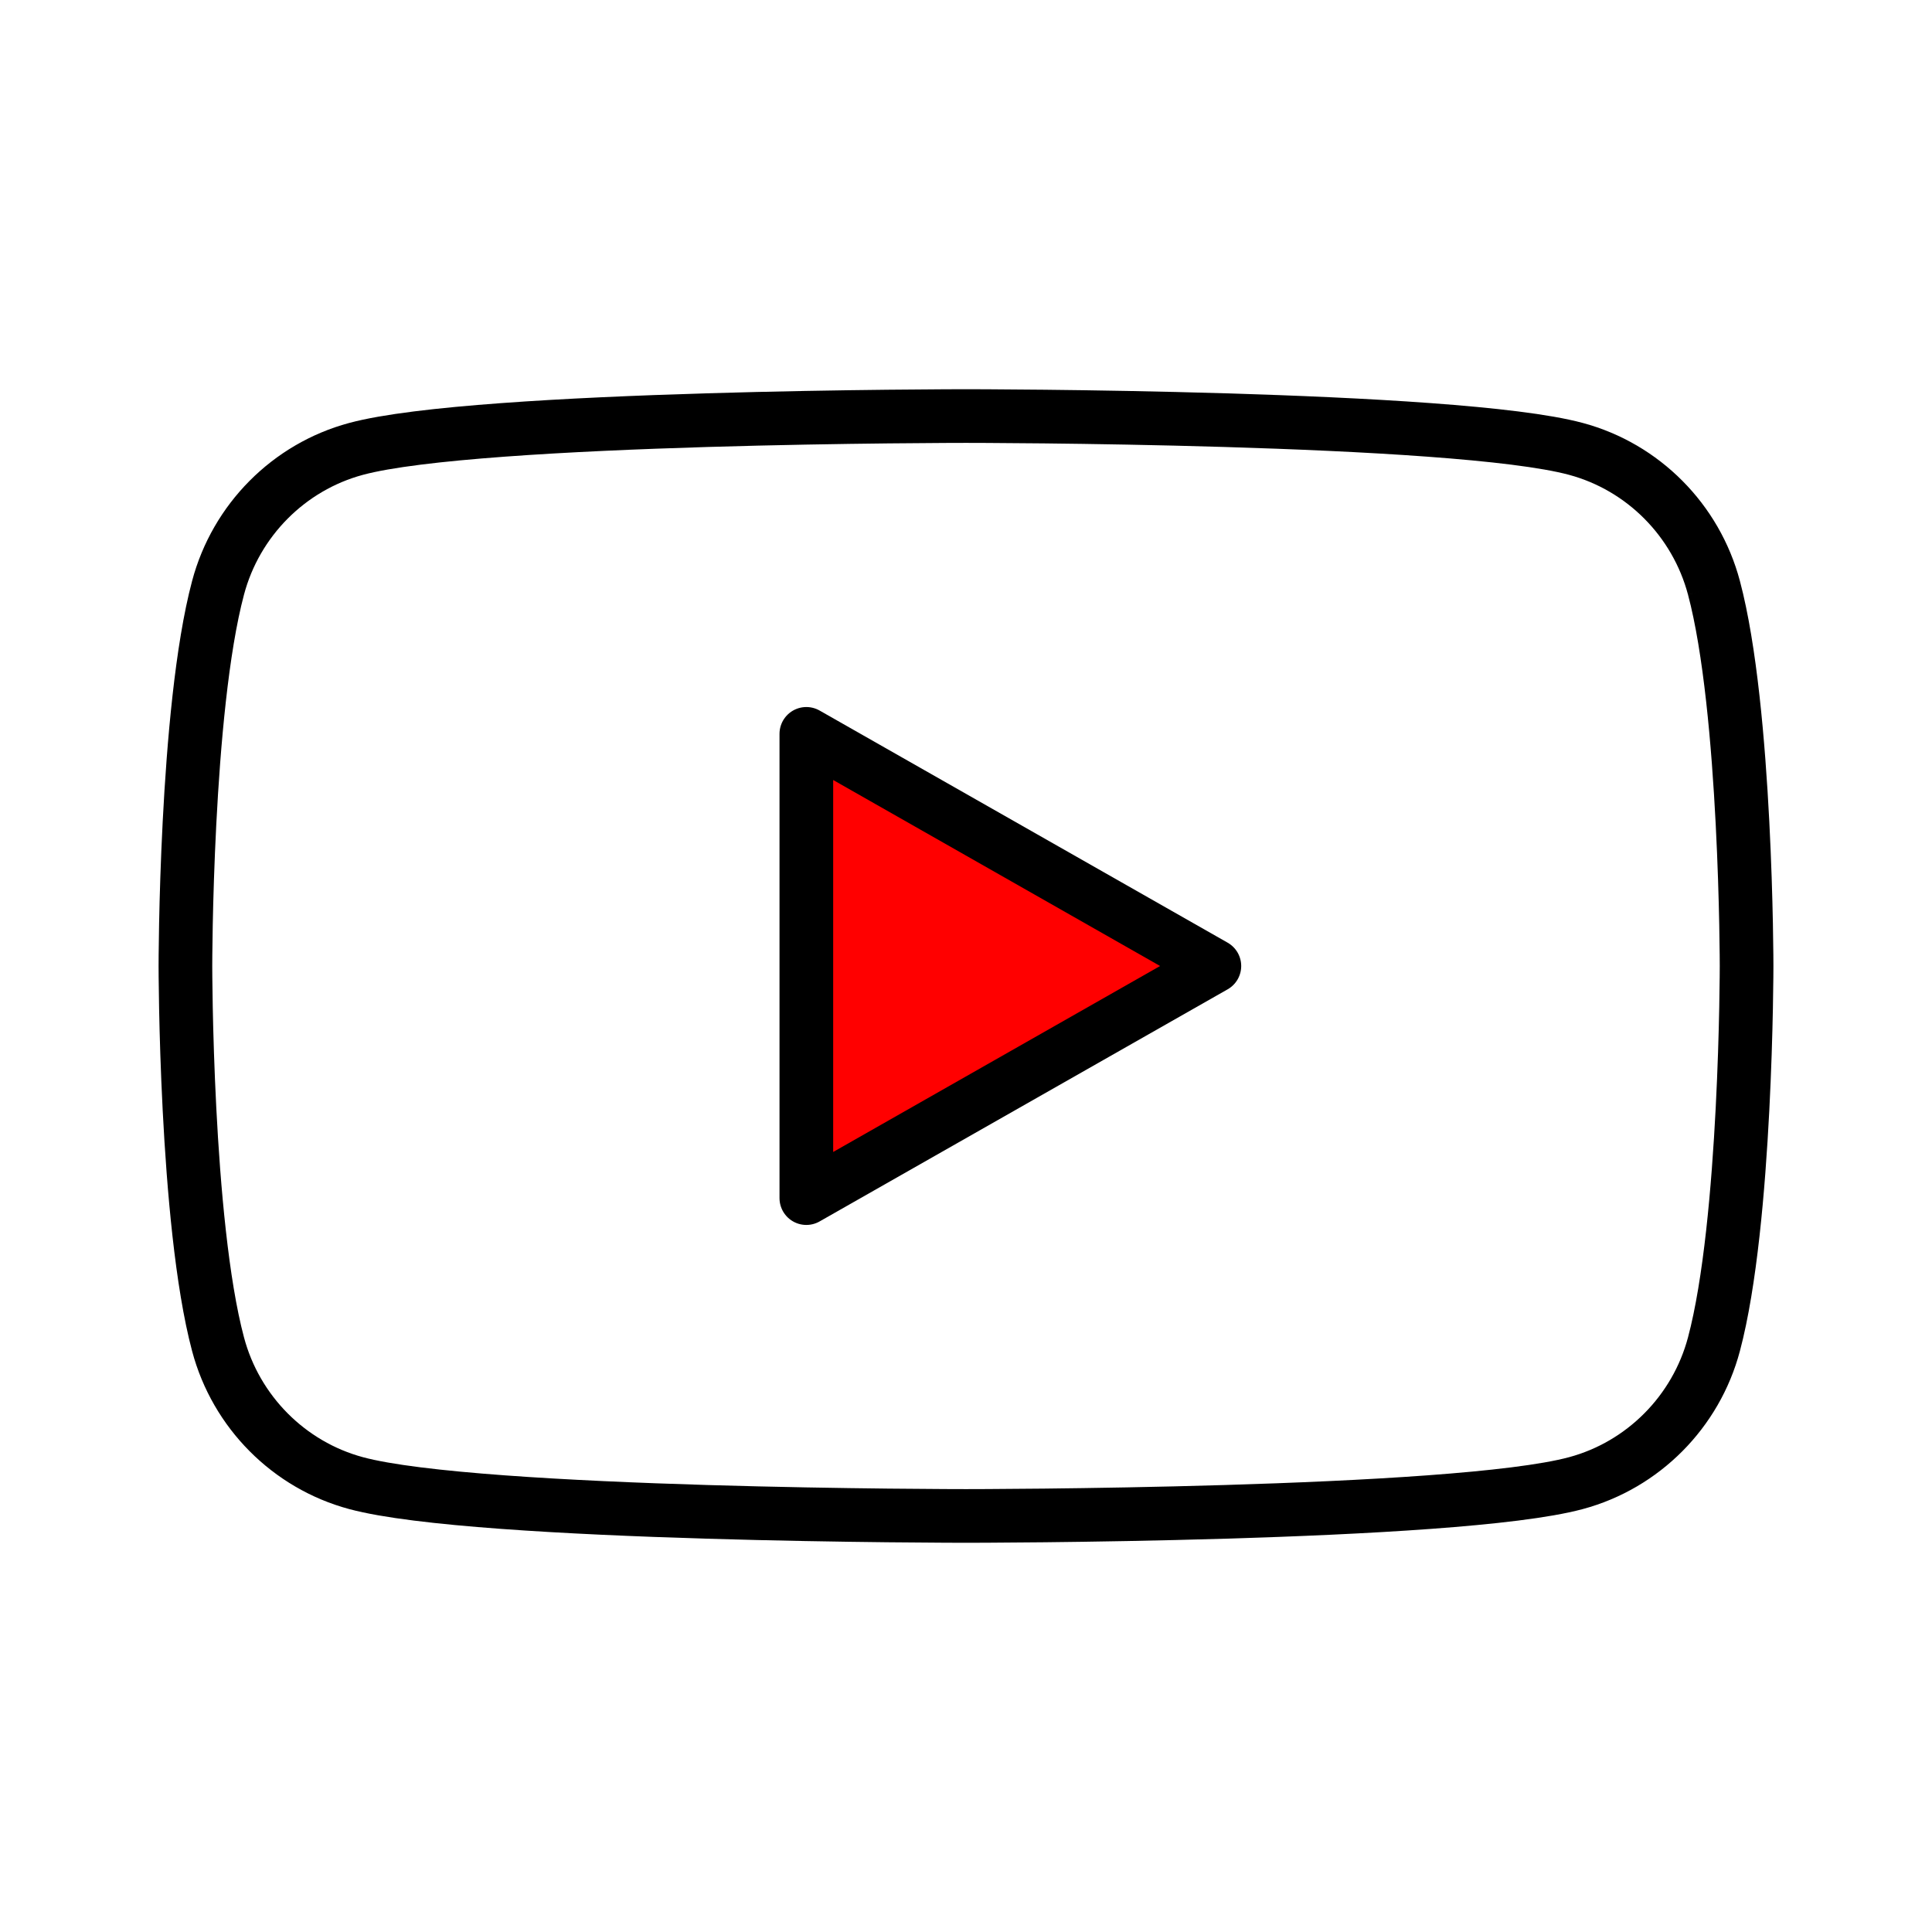
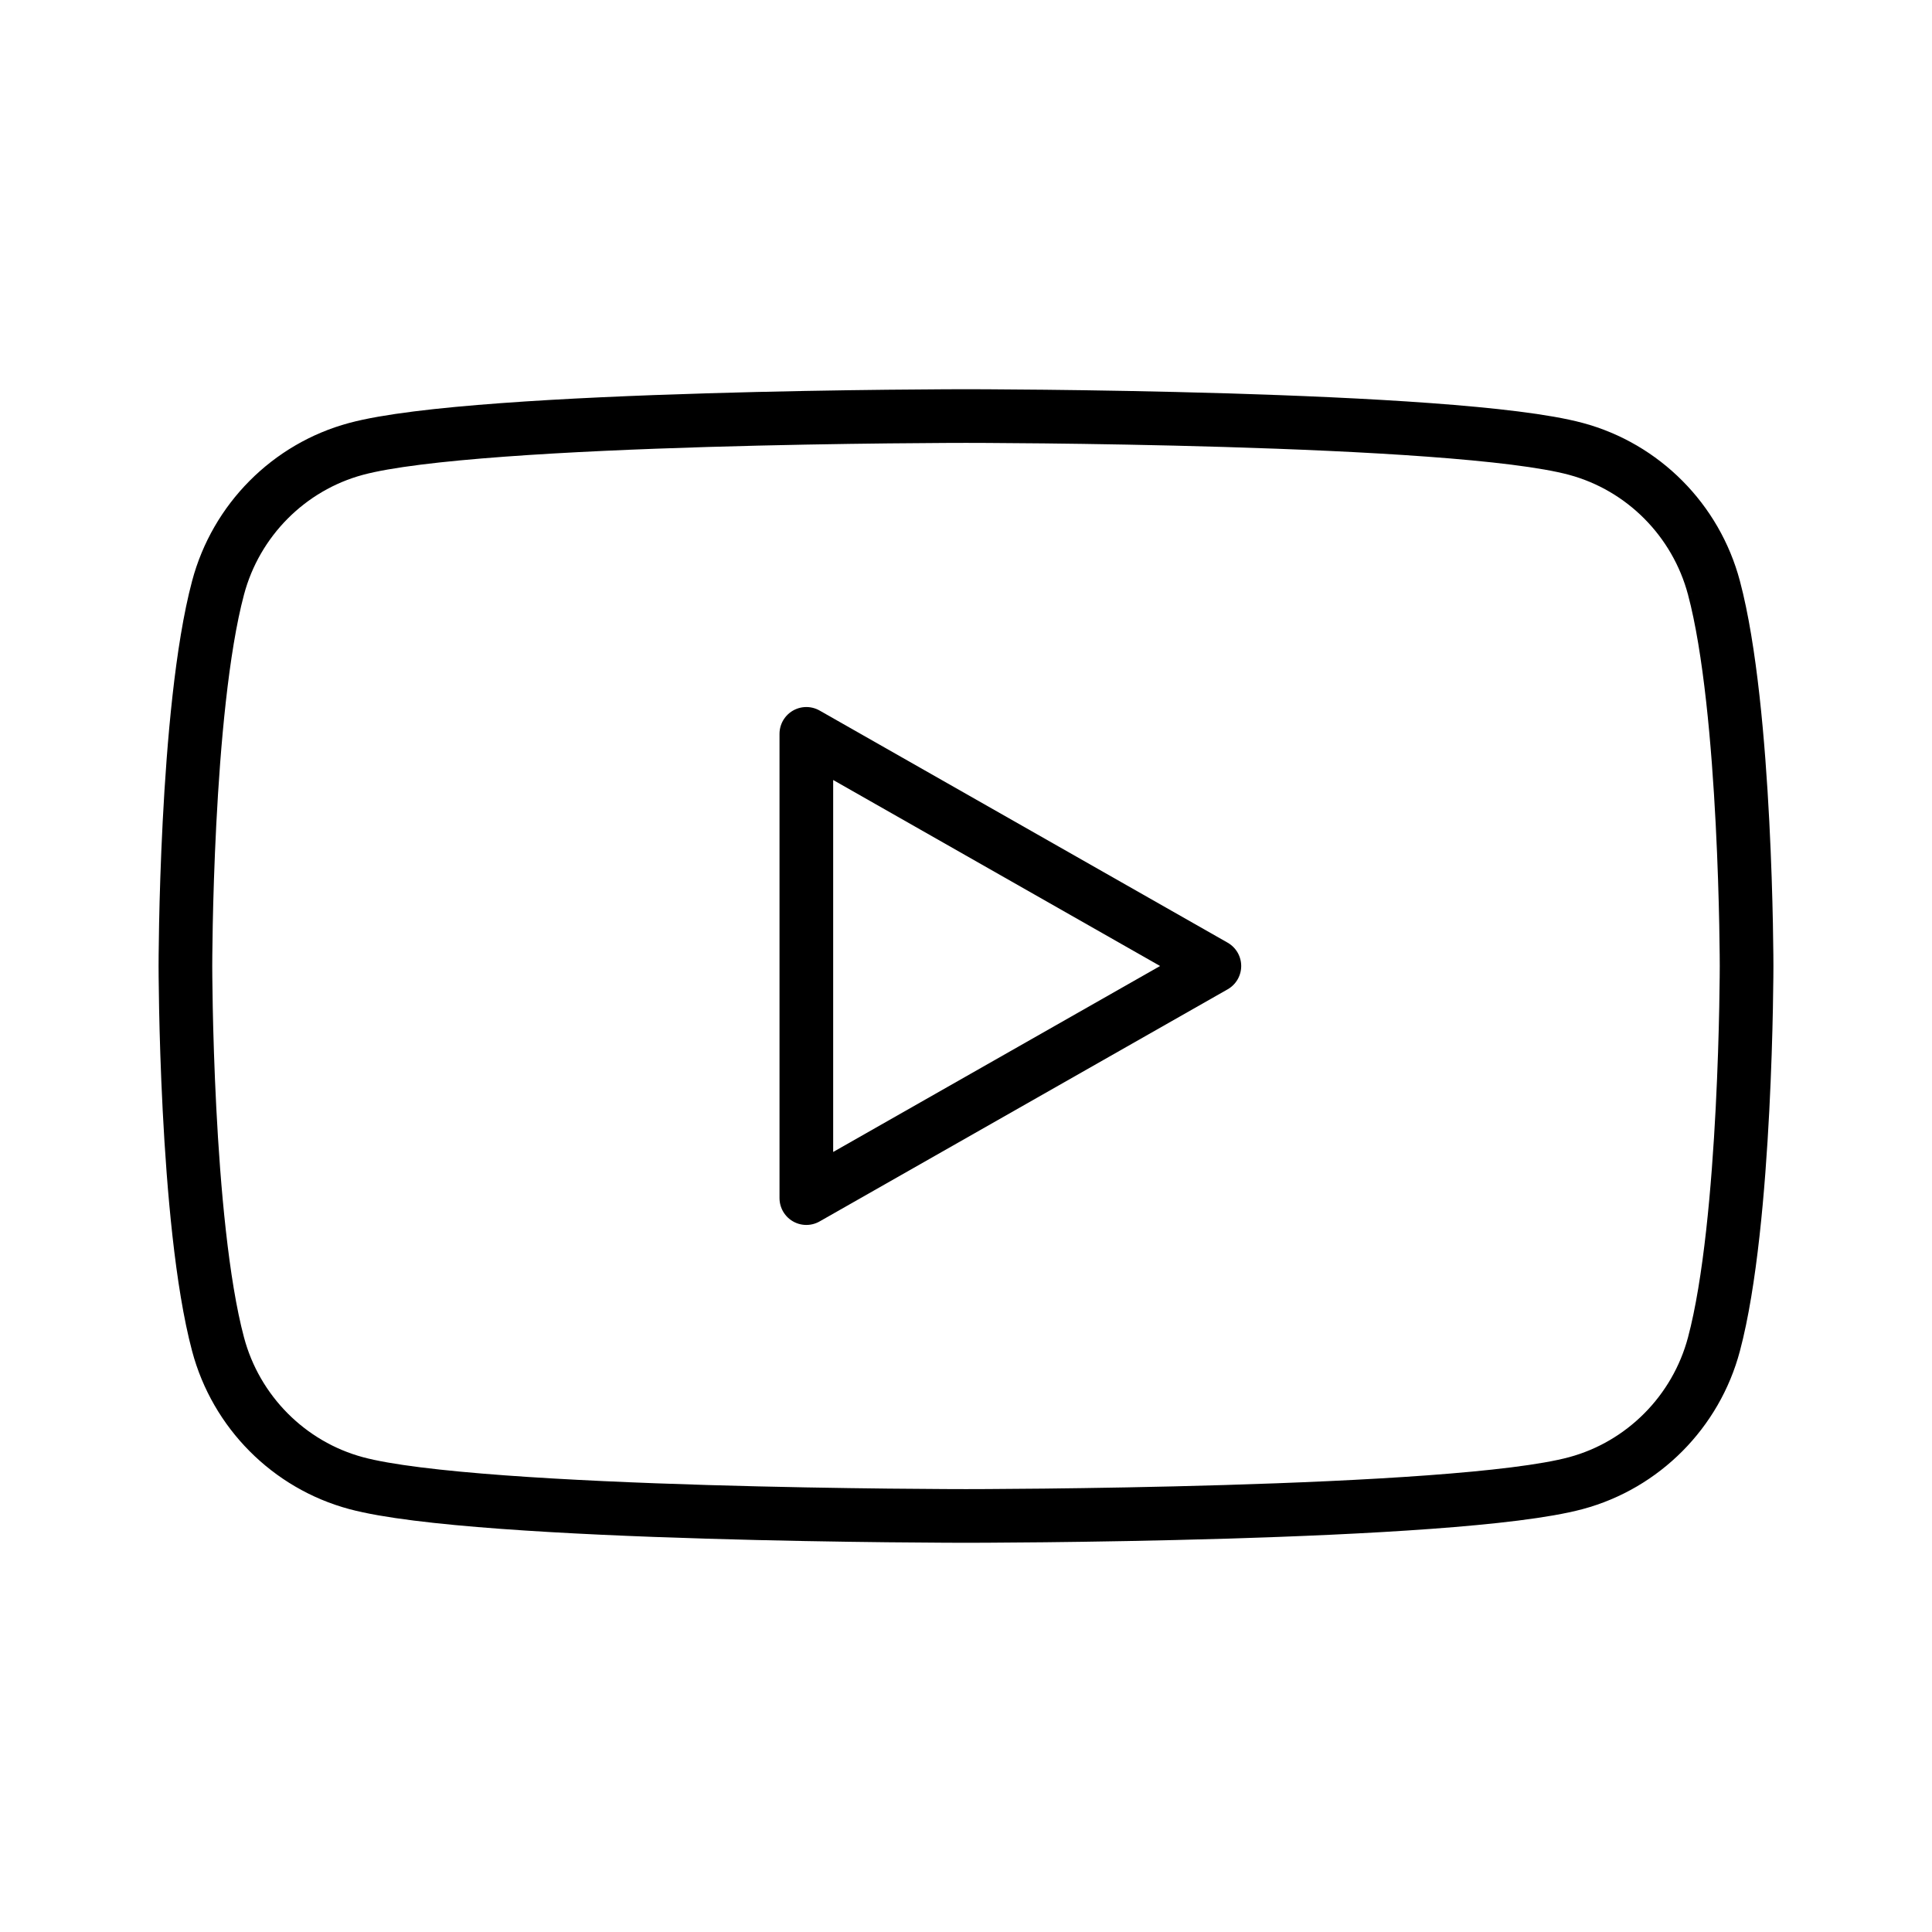
<svg xmlns="http://www.w3.org/2000/svg" viewBox="0 0 72 72">
  <g fill="none" stroke="#000" stroke-miterlimit="10" stroke-width="2">
    <path d="m63.874 21.906c-.669-2.52-2.64-4.504-5.144-5.177-4.537-1.224-22.73-1.224-22.73-1.224s-18.193 0-22.73 1.224c-2.503.673-4.475 2.657-5.144 5.177-1.216 4.567-1.216 14.094-1.216 14.094s0 9.528 1.216 14.095c.669 2.519 2.641 4.503 5.144 5.177 4.537 1.223 22.73 1.223 22.73 1.223s18.193 0 22.73-1.223c2.503-.674 4.475-2.658 5.144-5.177 1.216-4.567 1.216-14.095 1.216-14.095s0-9.528-1.216-14.094" />
-     <path d="m30.05 44.65 15.206-8.65-15.206-8.651z" stroke-linecap="round" stroke-linejoin="round" fill="red" />
+     <path d="m30.05 44.65 15.206-8.65-15.206-8.651z" stroke-linecap="round" stroke-linejoin="round" />
  </g>
</svg>
